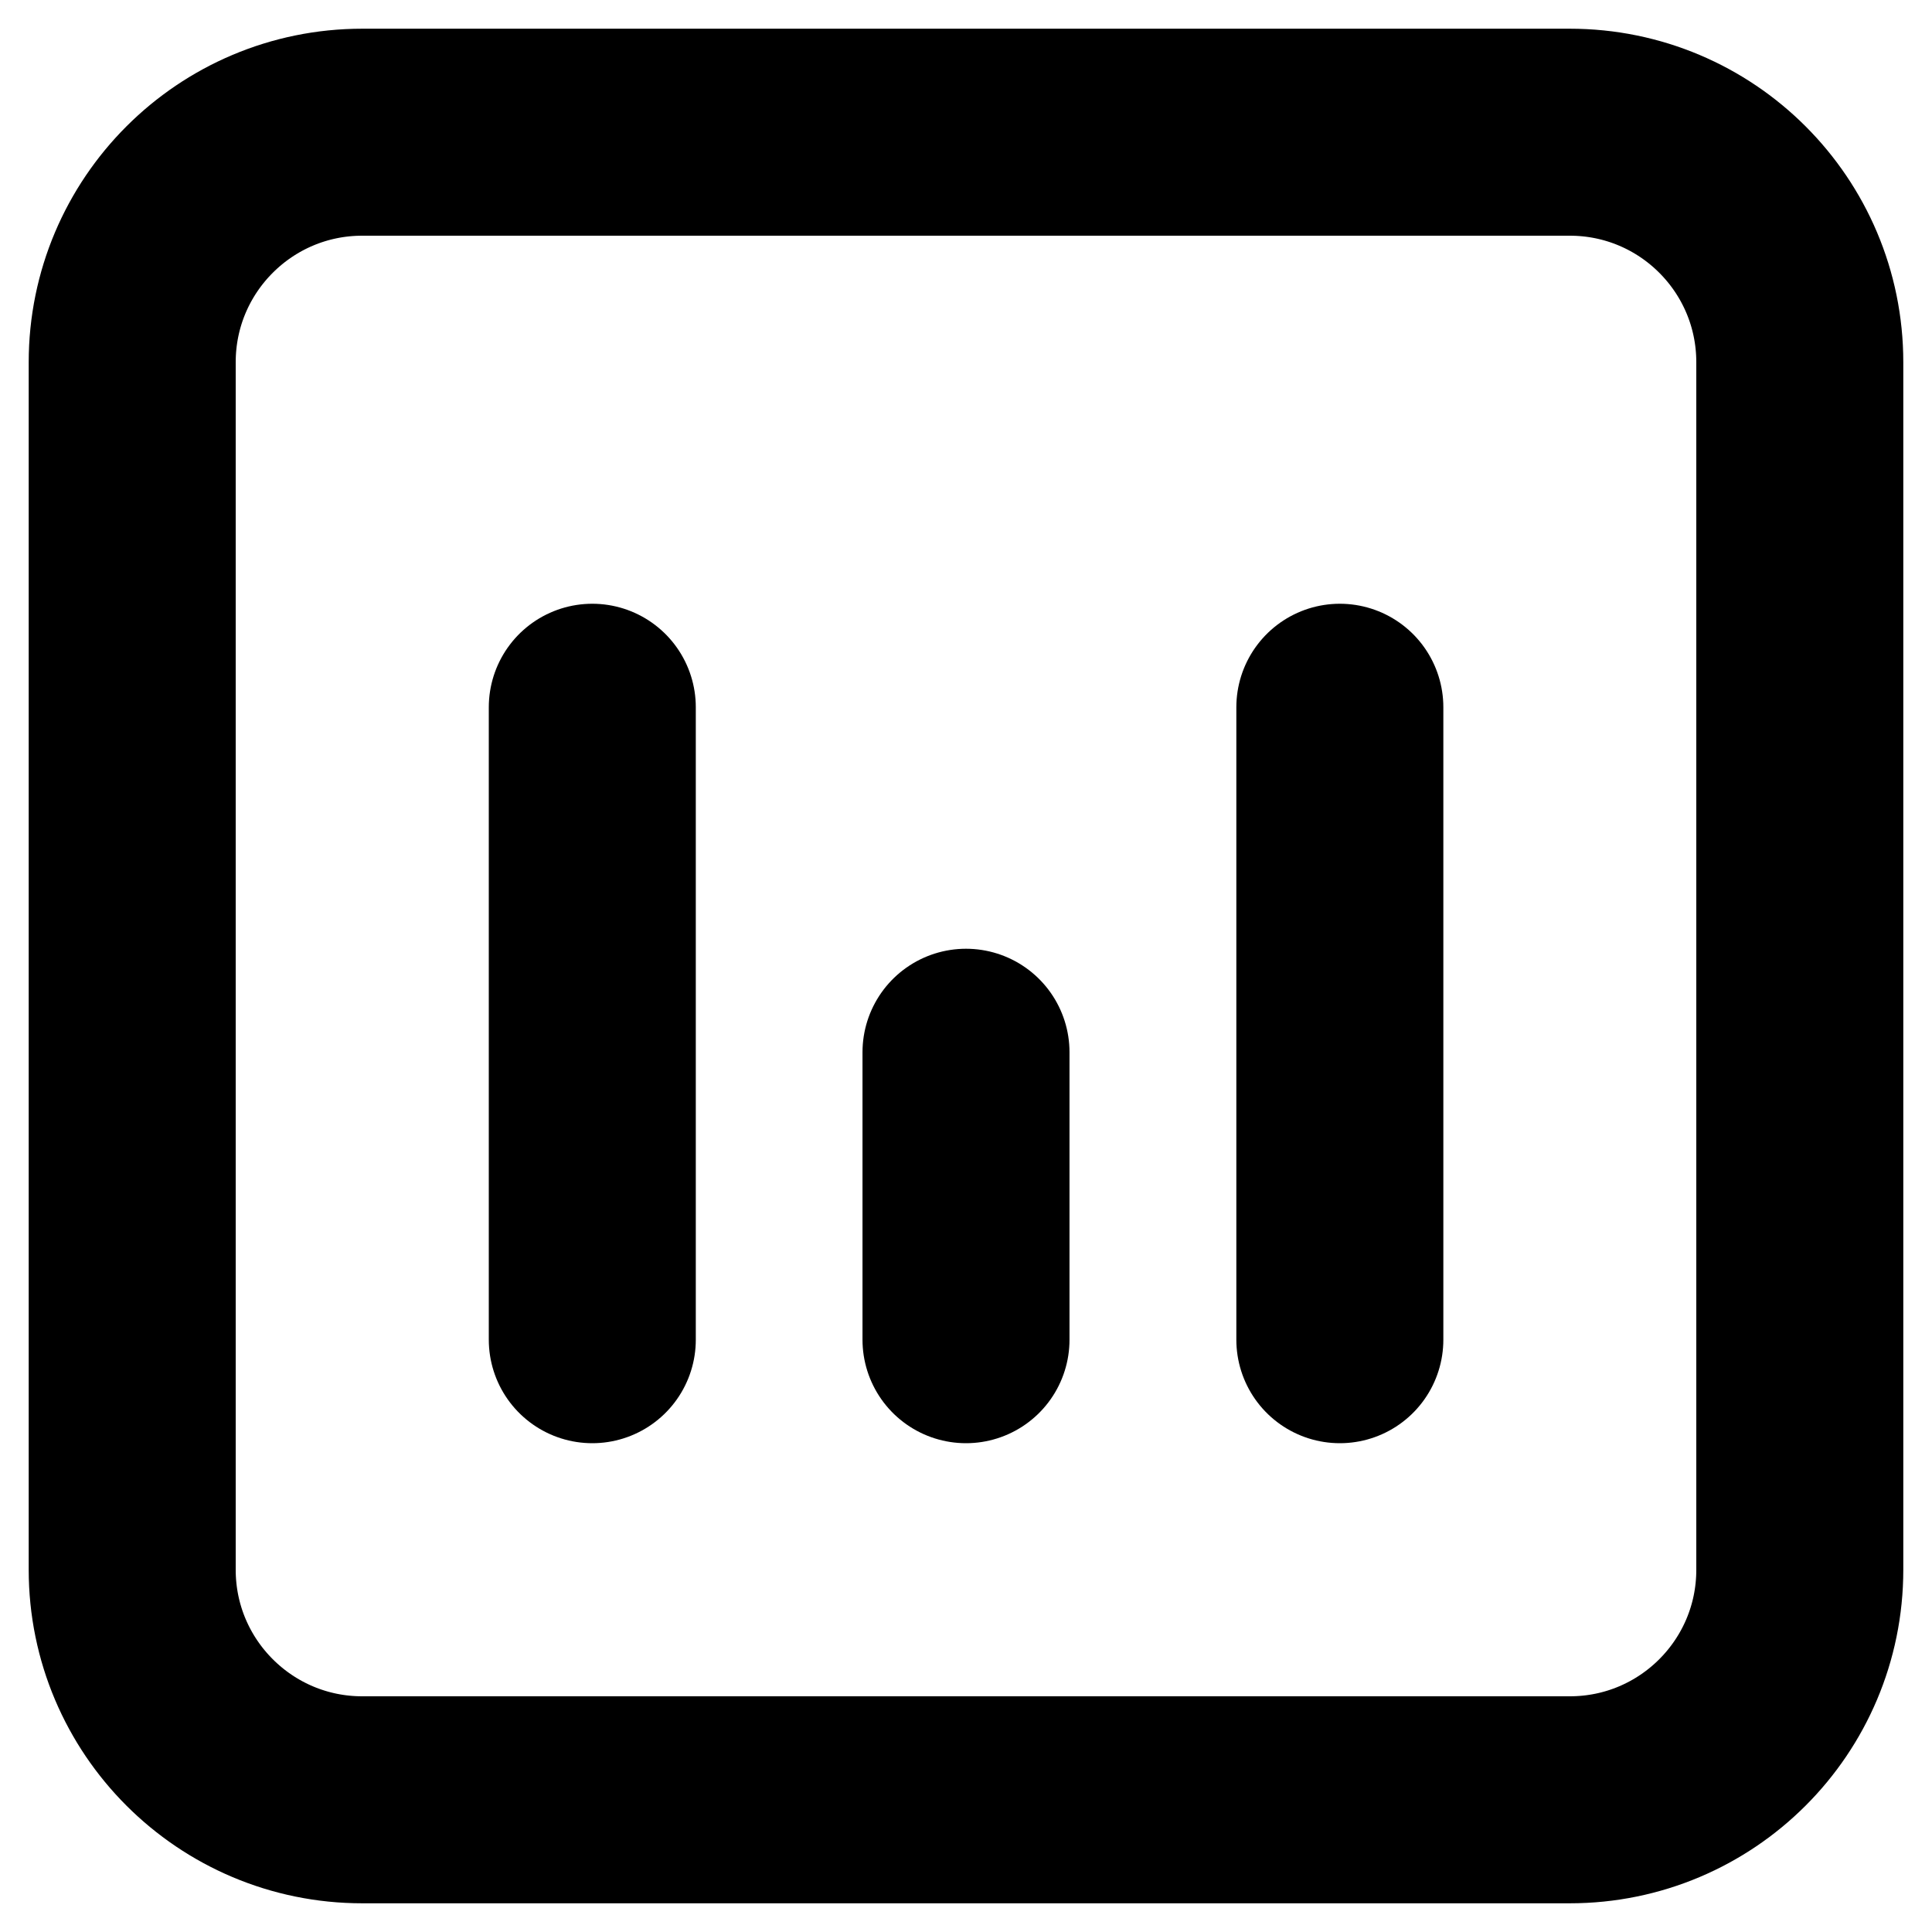
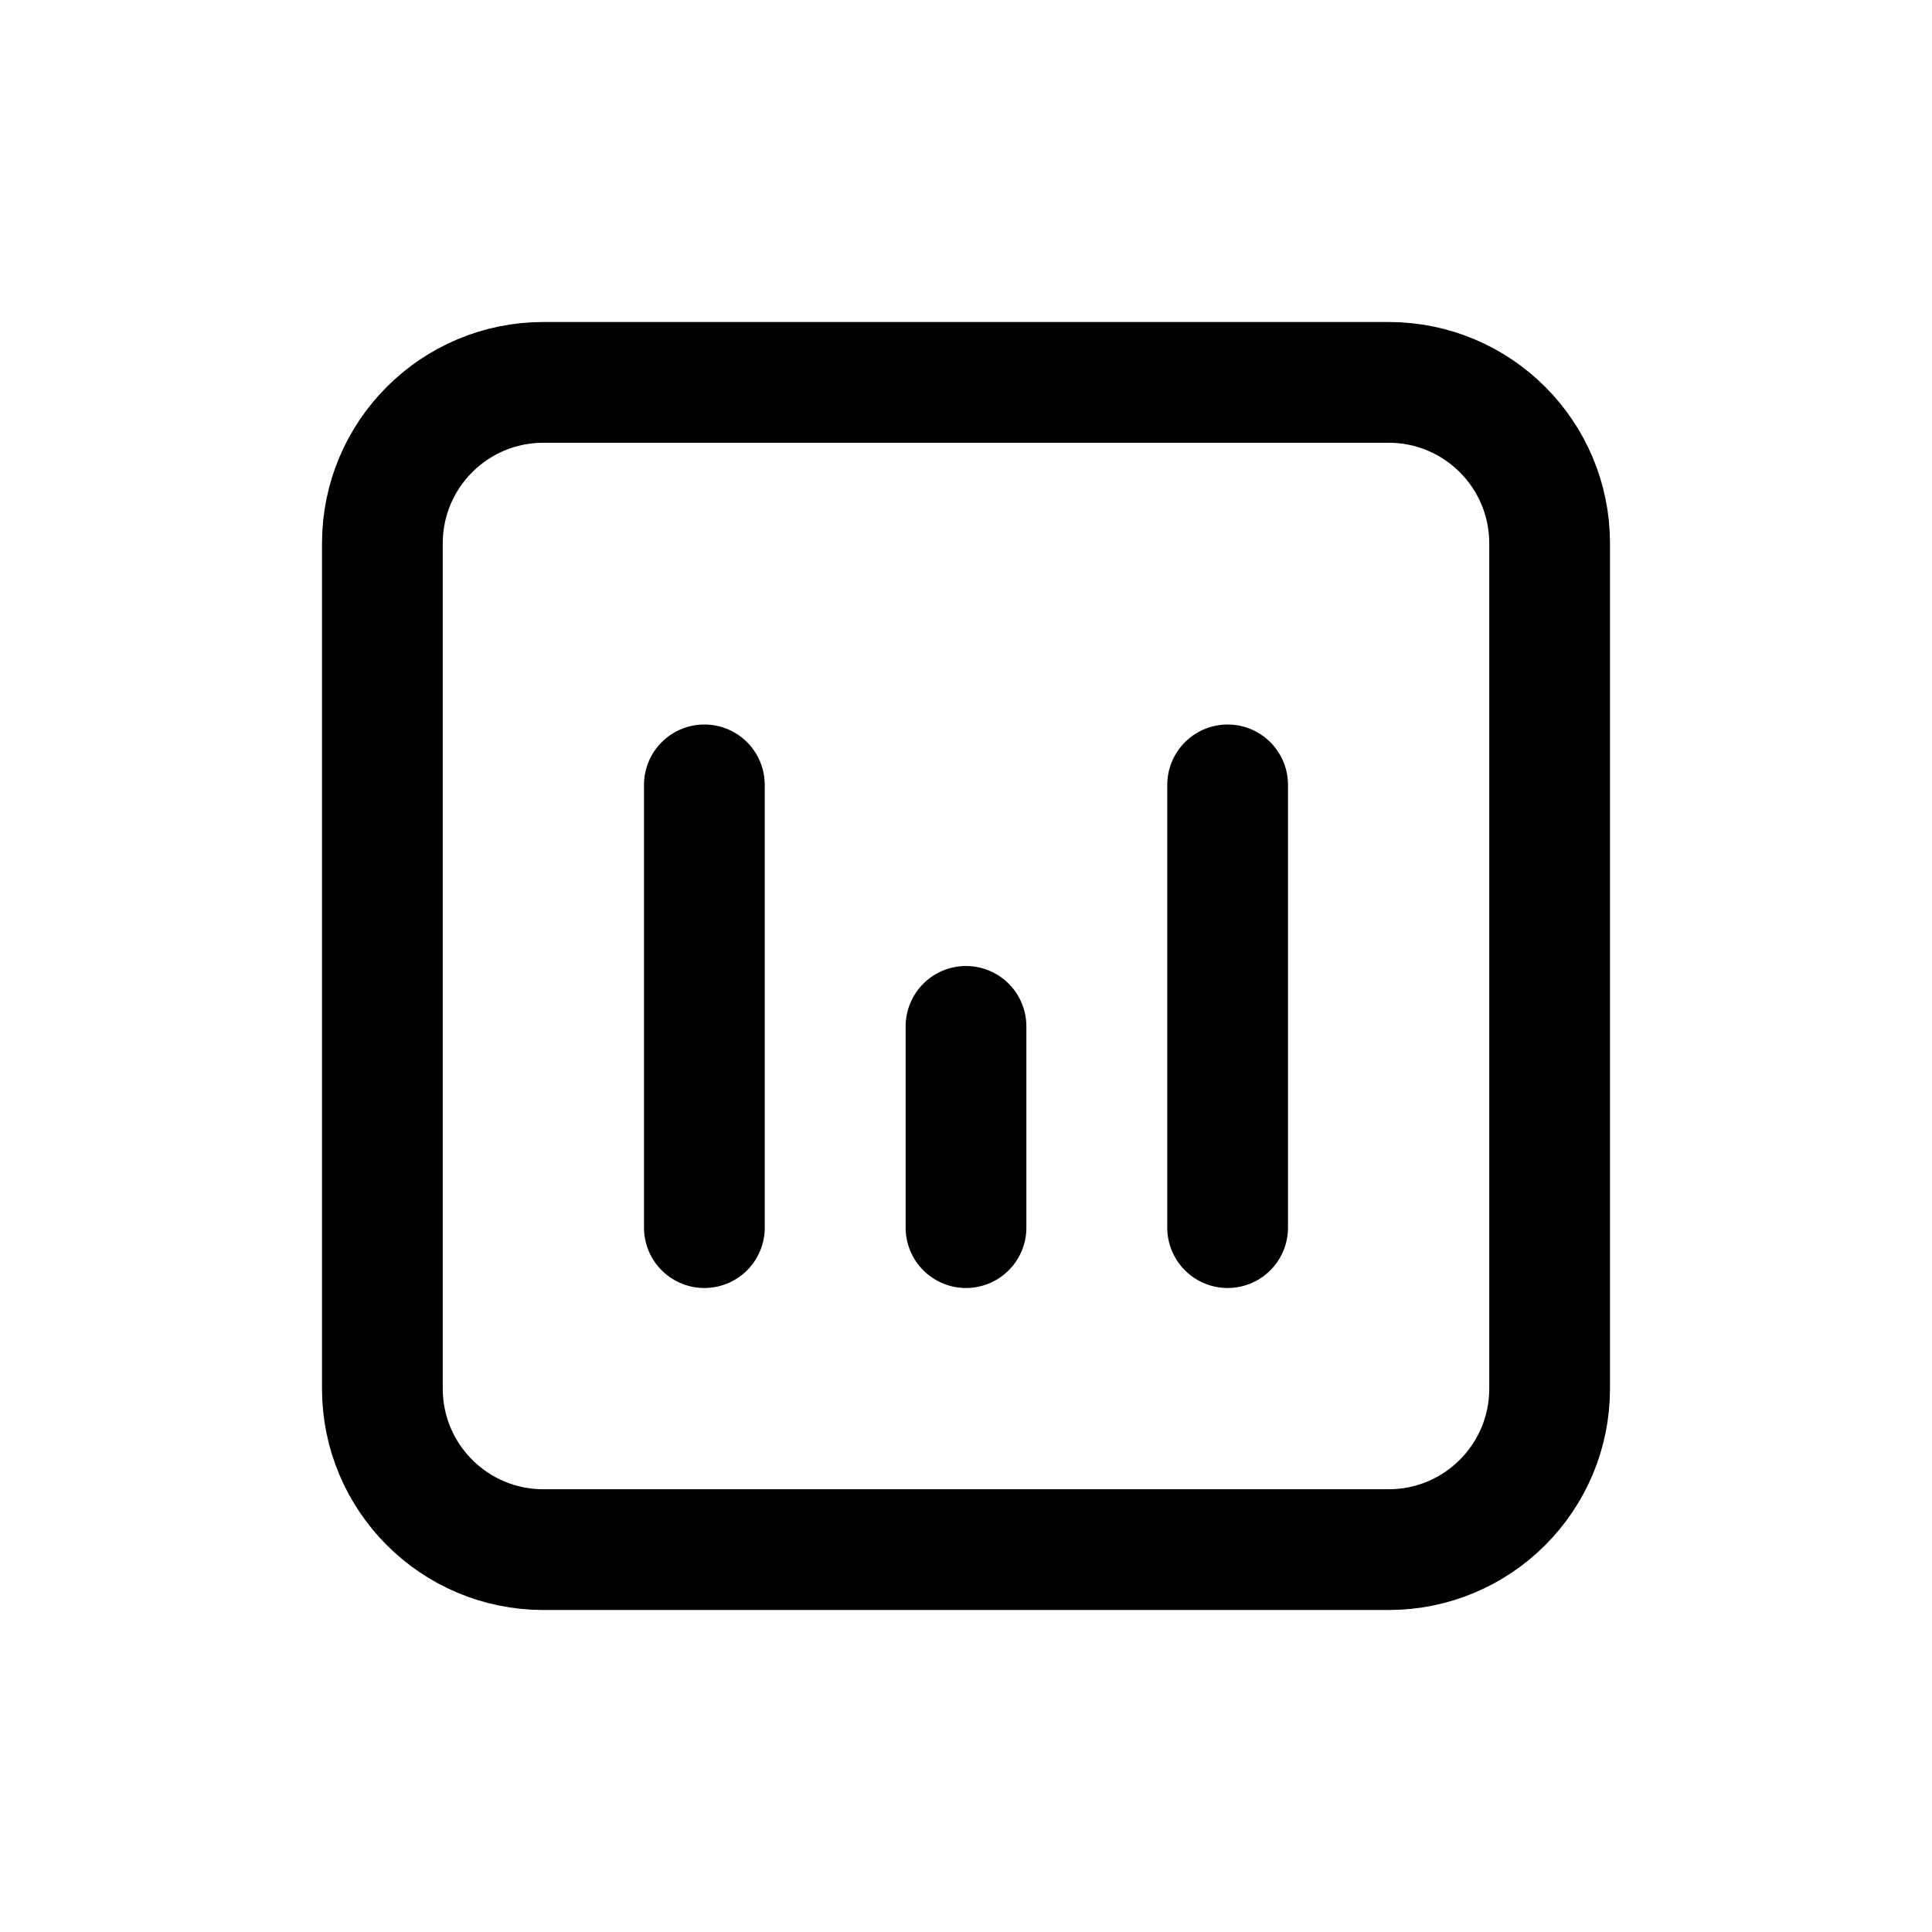
- <svg xmlns="http://www.w3.org/2000/svg" width="14" height="14" viewBox="0 0 14 14" fill="none">
-   <path d="M4.292 9.708V5.125M9.709 9.708V5.125M7 9.708V7.625M0.958 2.625C0.958 1.704 1.705 0.958 2.625 0.958H11.375C12.296 0.958 13.042 1.704 13.042 2.625V11.375C13.042 12.296 12.296 13.042 11.375 13.042H2.625C1.705 13.042 0.958 12.296 0.958 11.375V2.625Z" stroke="black" stroke-width="1.5" stroke-linecap="round" stroke-linejoin="round" />
+ <svg xmlns="http://www.w3.org/2000/svg" width="24" height="24" viewBox="0 0 24 24" fill="none">
+   <path d="M8.75 15.25V9.75M15.25 15.25V9.75M12 15.25V12.75M4.75 6.75C4.75 5.645 5.645 4.75 6.75 4.75H17.25C18.355 4.75 19.25 5.645 19.25 6.75V17.25C19.25 18.355 18.355 19.25 17.25 19.25H6.75C5.645 19.25 4.75 18.355 4.75 17.25V6.75Z" stroke="black" stroke-width="1.5" stroke-linecap="round" stroke-linejoin="round" />
</svg>
